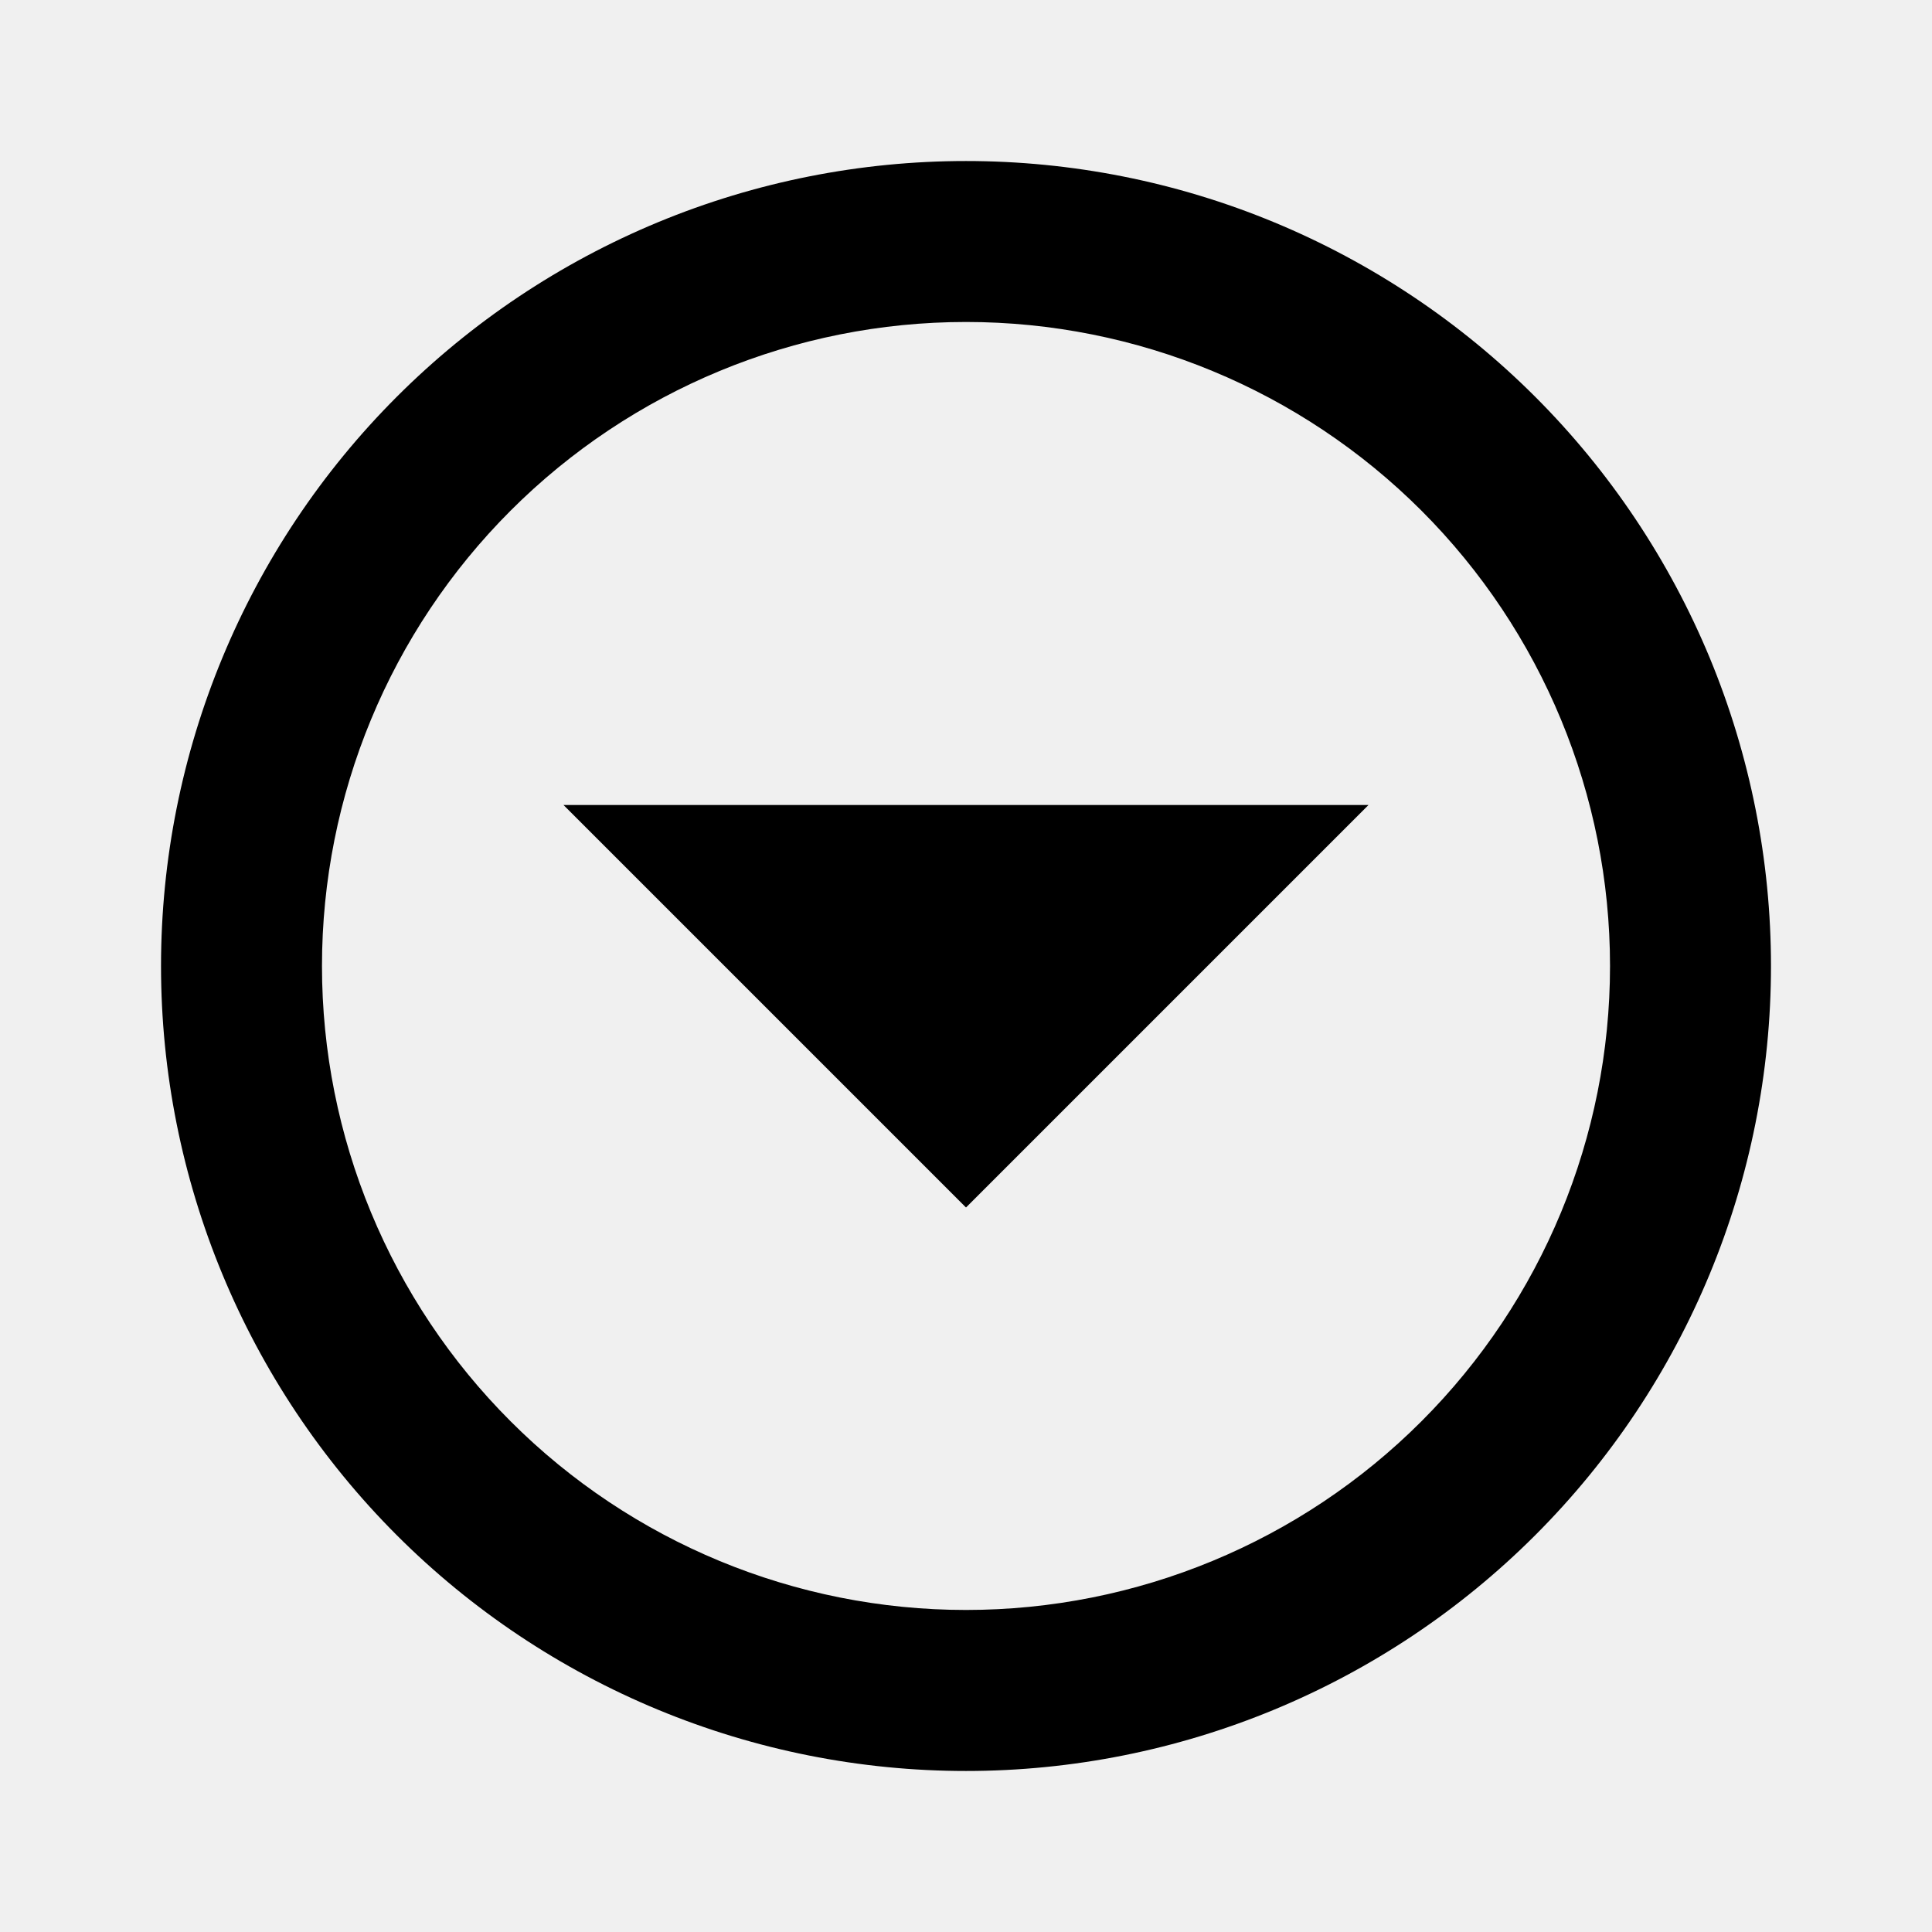
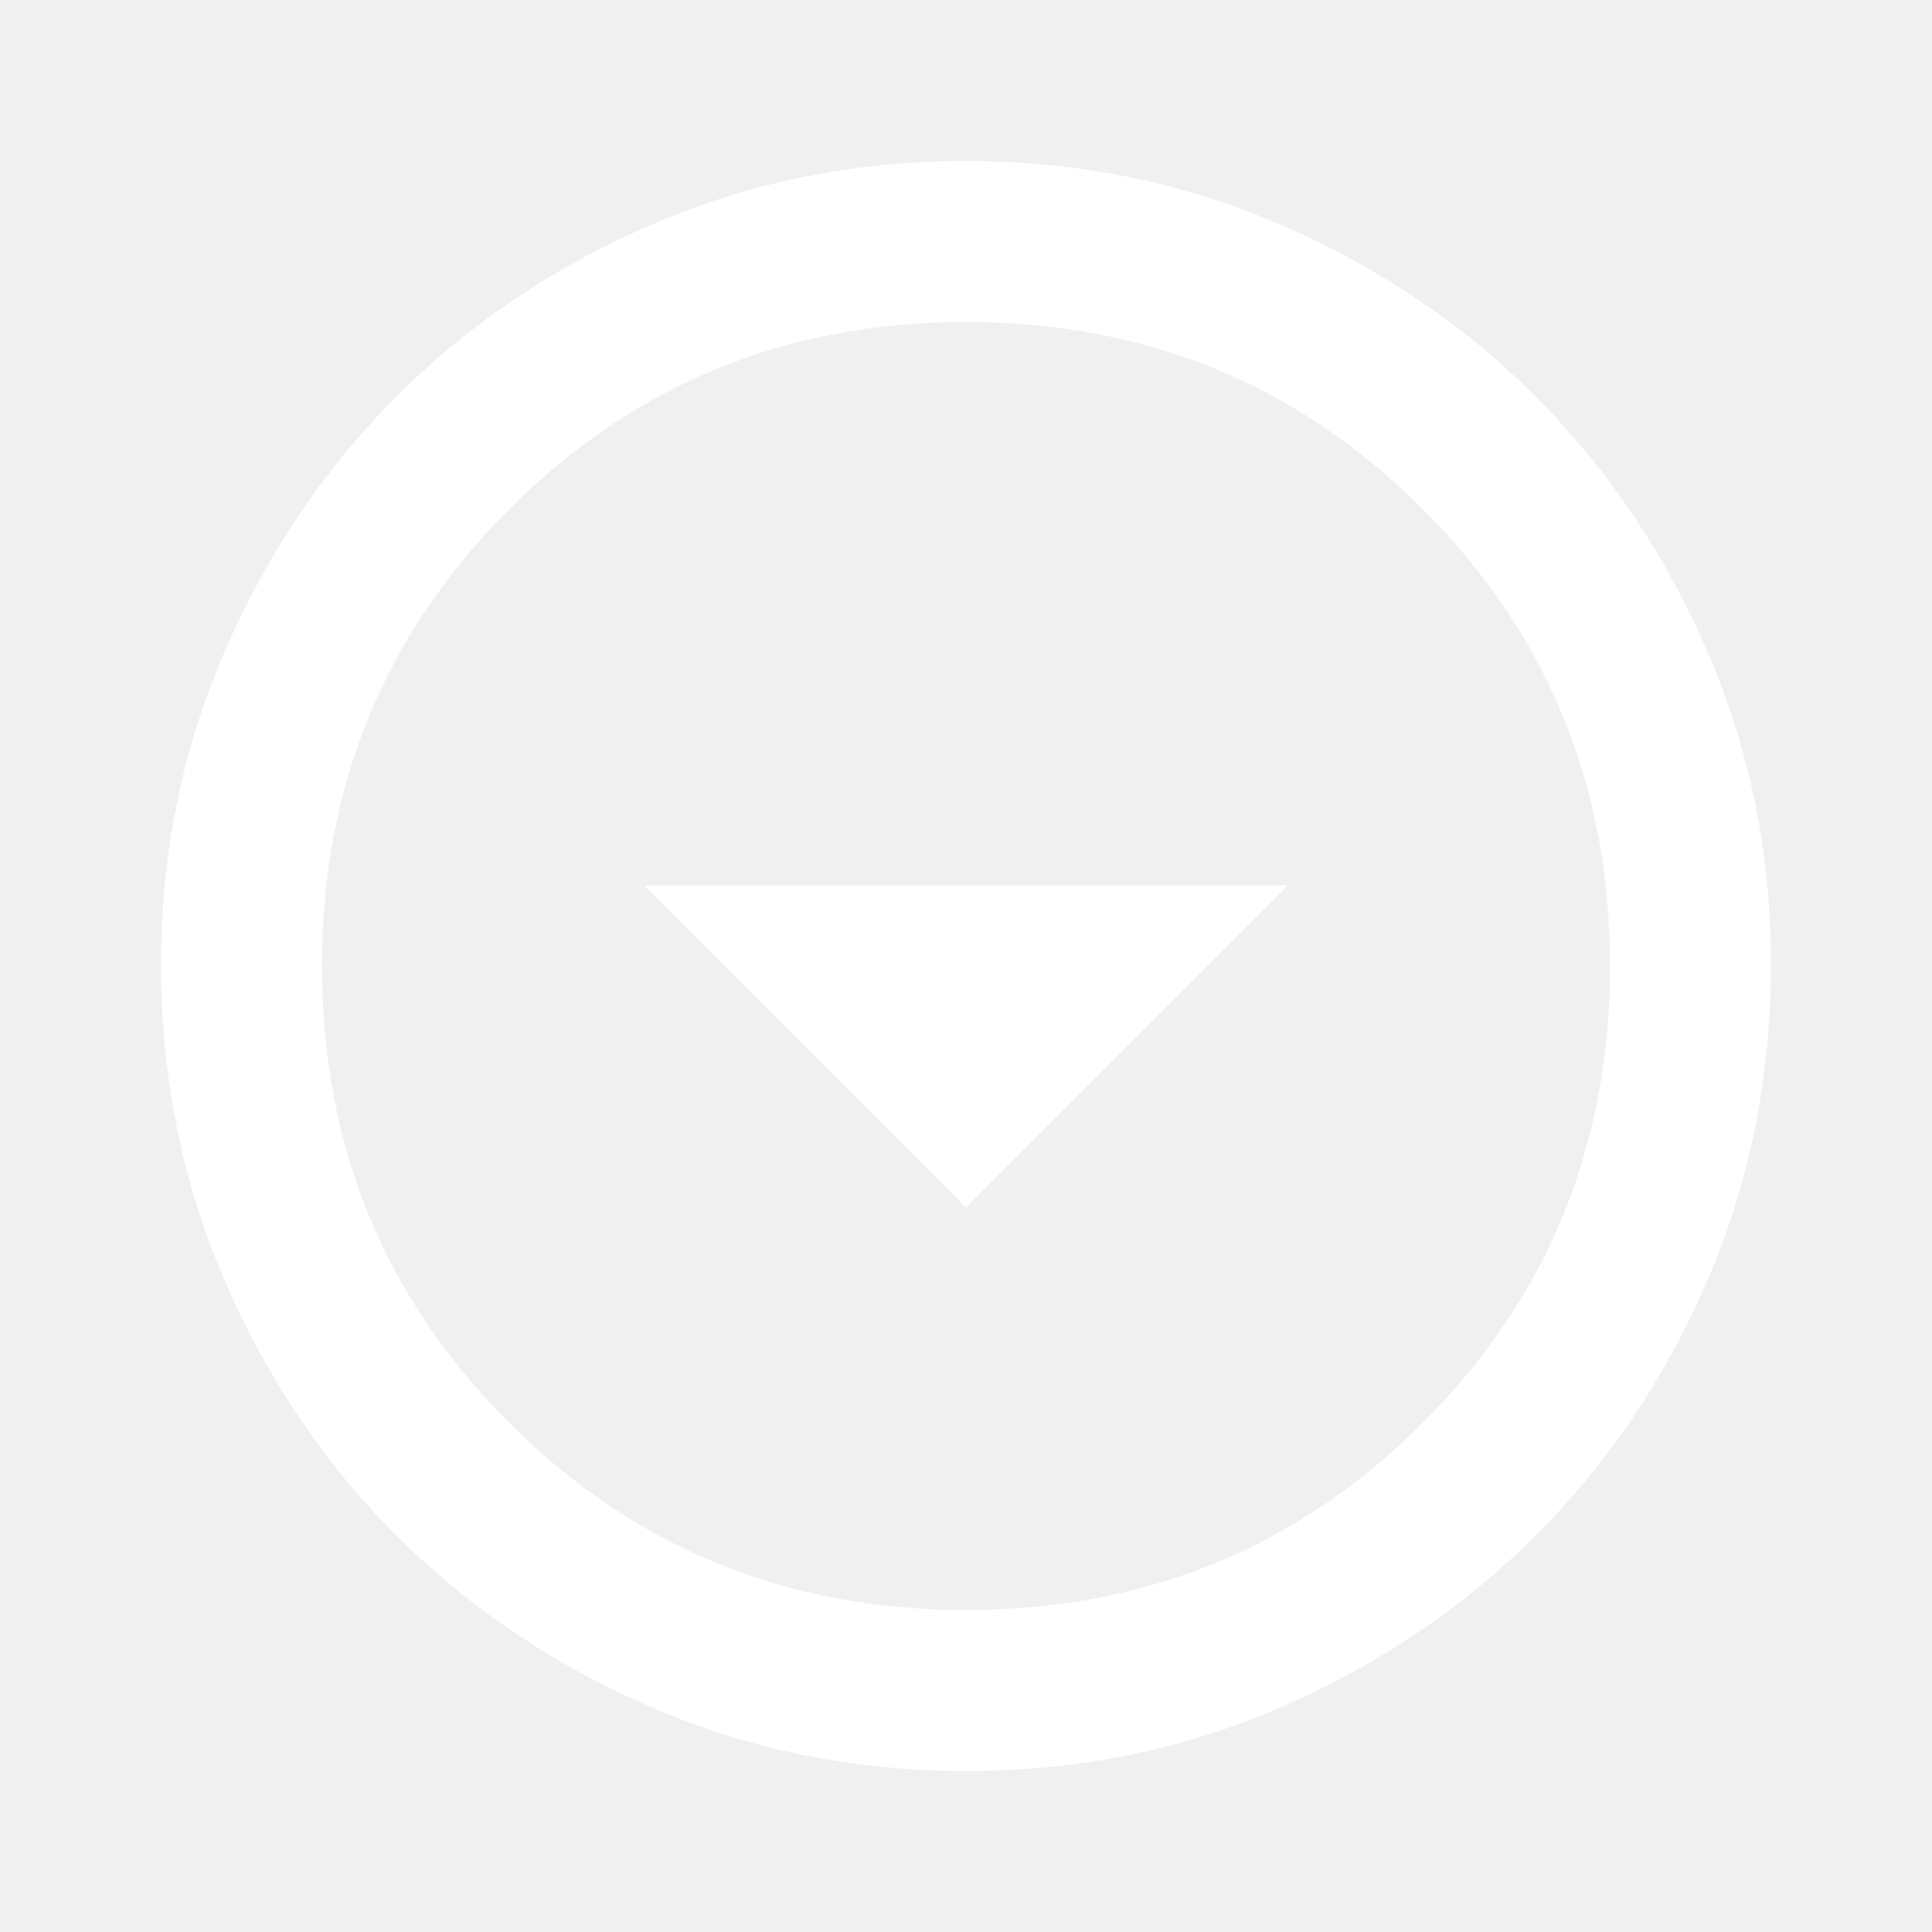
- <svg xmlns="http://www.w3.org/2000/svg" width="32" height="32" viewBox="0 0 32 32" fill="none">
-   <path d="M16 2.667C14.249 2.667 12.515 3.011 10.898 3.681C9.28 4.352 7.81 5.334 6.572 6.572C4.072 9.072 2.667 12.464 2.667 16C2.667 19.536 4.072 22.927 6.572 25.428C7.81 26.666 9.28 27.648 10.898 28.318C12.515 28.988 14.249 29.333 16 29.333C19.536 29.333 22.928 27.928 25.428 25.428C27.929 22.927 29.333 19.536 29.333 16C29.333 14.249 28.988 12.515 28.319 10.897C27.648 9.28 26.666 7.81 25.428 6.572C24.19 5.334 22.72 4.352 21.102 3.681C19.485 3.011 17.751 2.667 16 2.667ZM16 5.333C18.829 5.333 21.542 6.457 23.543 8.457C25.543 10.458 26.667 13.171 26.667 16C26.667 18.829 25.543 21.542 23.543 23.542C21.542 25.543 18.829 26.666 16 26.666C13.171 26.666 10.458 25.543 8.458 23.542C6.457 21.542 5.333 18.829 5.333 16C5.333 13.171 6.457 10.458 8.458 8.457C10.458 6.457 13.171 5.333 16 5.333ZM9.333 13.333L16 20L22.667 13.333H9.333Z" fill="black" />
+ <svg xmlns="http://www.w3.org/2000/svg" width="36" height="36" viewBox="0 0 36 36" fill="none">
+   <path d="M18 22.5L24 16.5H12L18 22.5ZM18 33C15.925 33 13.975 32.606 12.15 31.818C10.325 31.03 8.738 29.962 7.388 28.613C6.037 27.264 4.969 25.676 4.182 23.85C3.395 22.024 3.001 20.074 3 18C2.999 15.926 3.393 13.976 4.182 12.15C4.971 10.324 6.04 8.736 7.388 7.388C8.736 6.038 10.323 4.97 12.15 4.182C13.977 3.394 15.927 3 18 3C20.073 3 22.023 3.394 23.85 4.182C25.677 4.97 27.265 6.038 28.613 7.388C29.96 8.736 31.029 10.324 31.82 12.15C32.609 13.976 33.003 15.926 33 18C32.997 20.074 32.603 22.024 31.818 23.85C31.033 25.676 29.965 27.264 28.613 28.613C27.261 29.962 25.673 31.03 23.85 31.82C22.027 32.608 20.077 33.002 18 33ZM18 30C21.35 30 24.188 28.837 26.512 26.512C28.837 24.188 30 21.35 30 18C30 14.65 28.837 11.812 26.512 9.488C24.188 7.162 21.35 6 18 6C14.65 6 11.812 7.162 9.488 9.488C7.162 11.812 6 14.65 6 18C6 21.35 7.162 24.188 9.488 26.512C11.812 28.837 14.65 30 18 30Z" fill="white" />
</svg>
